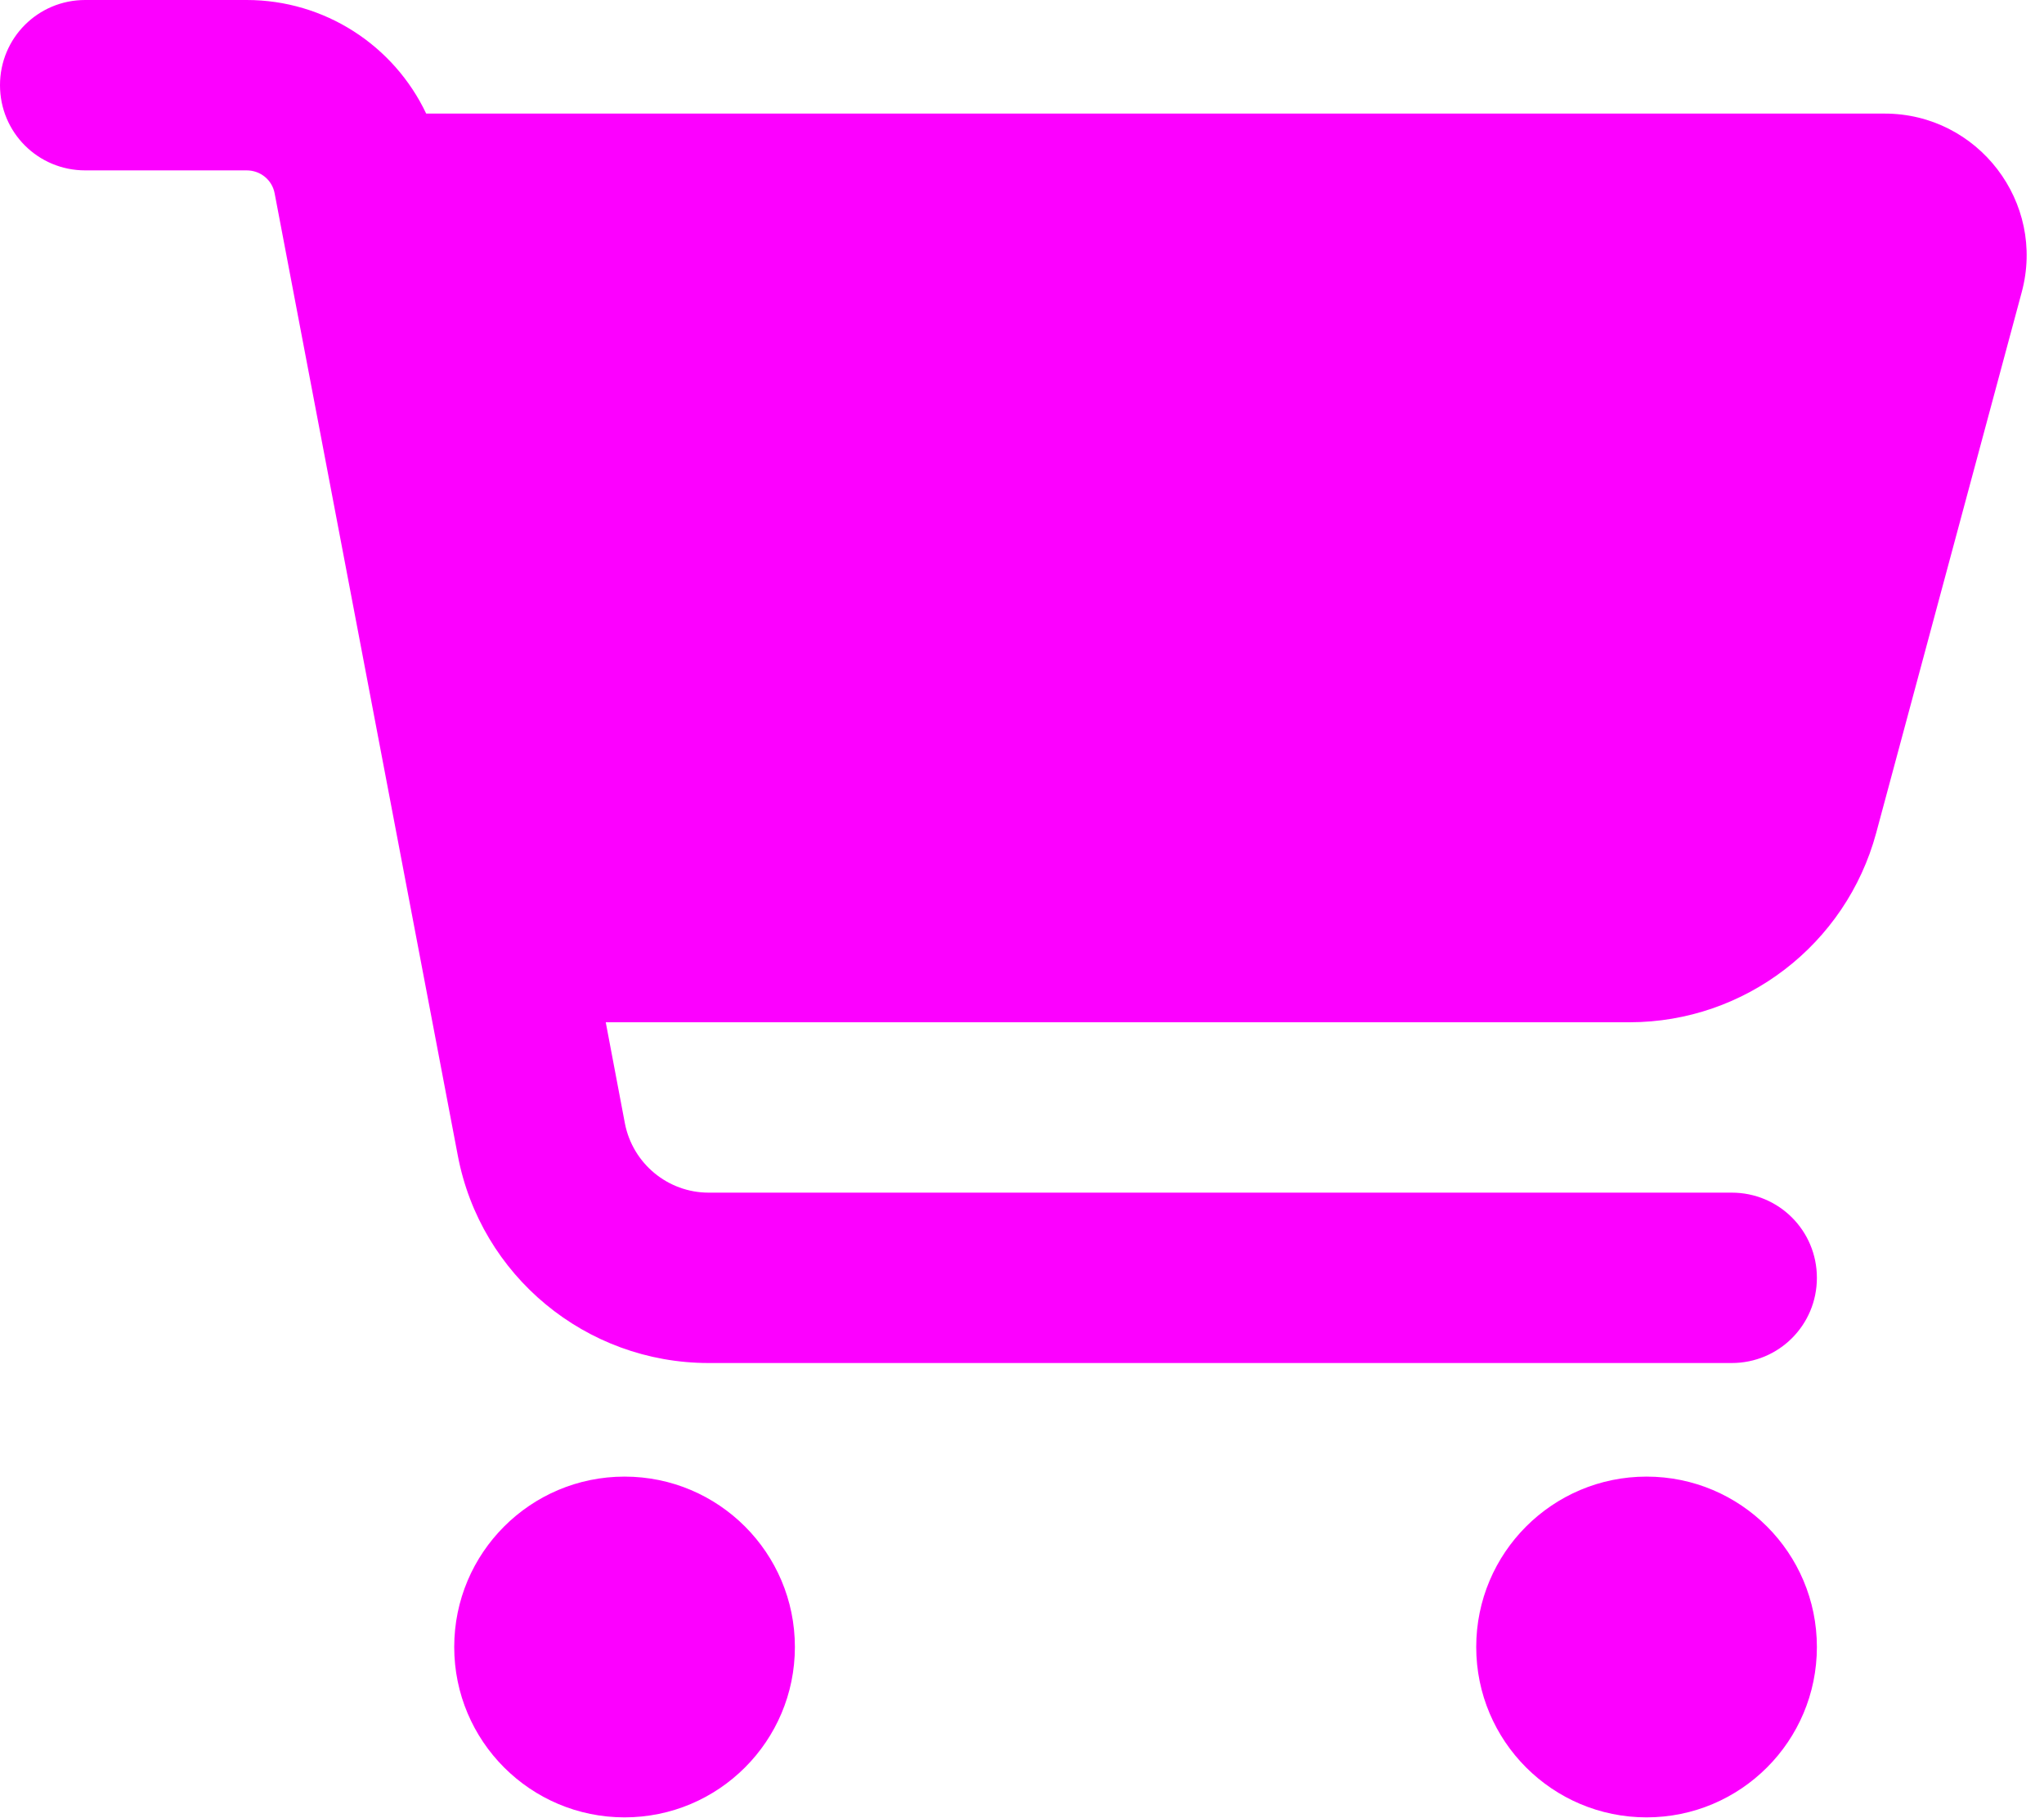
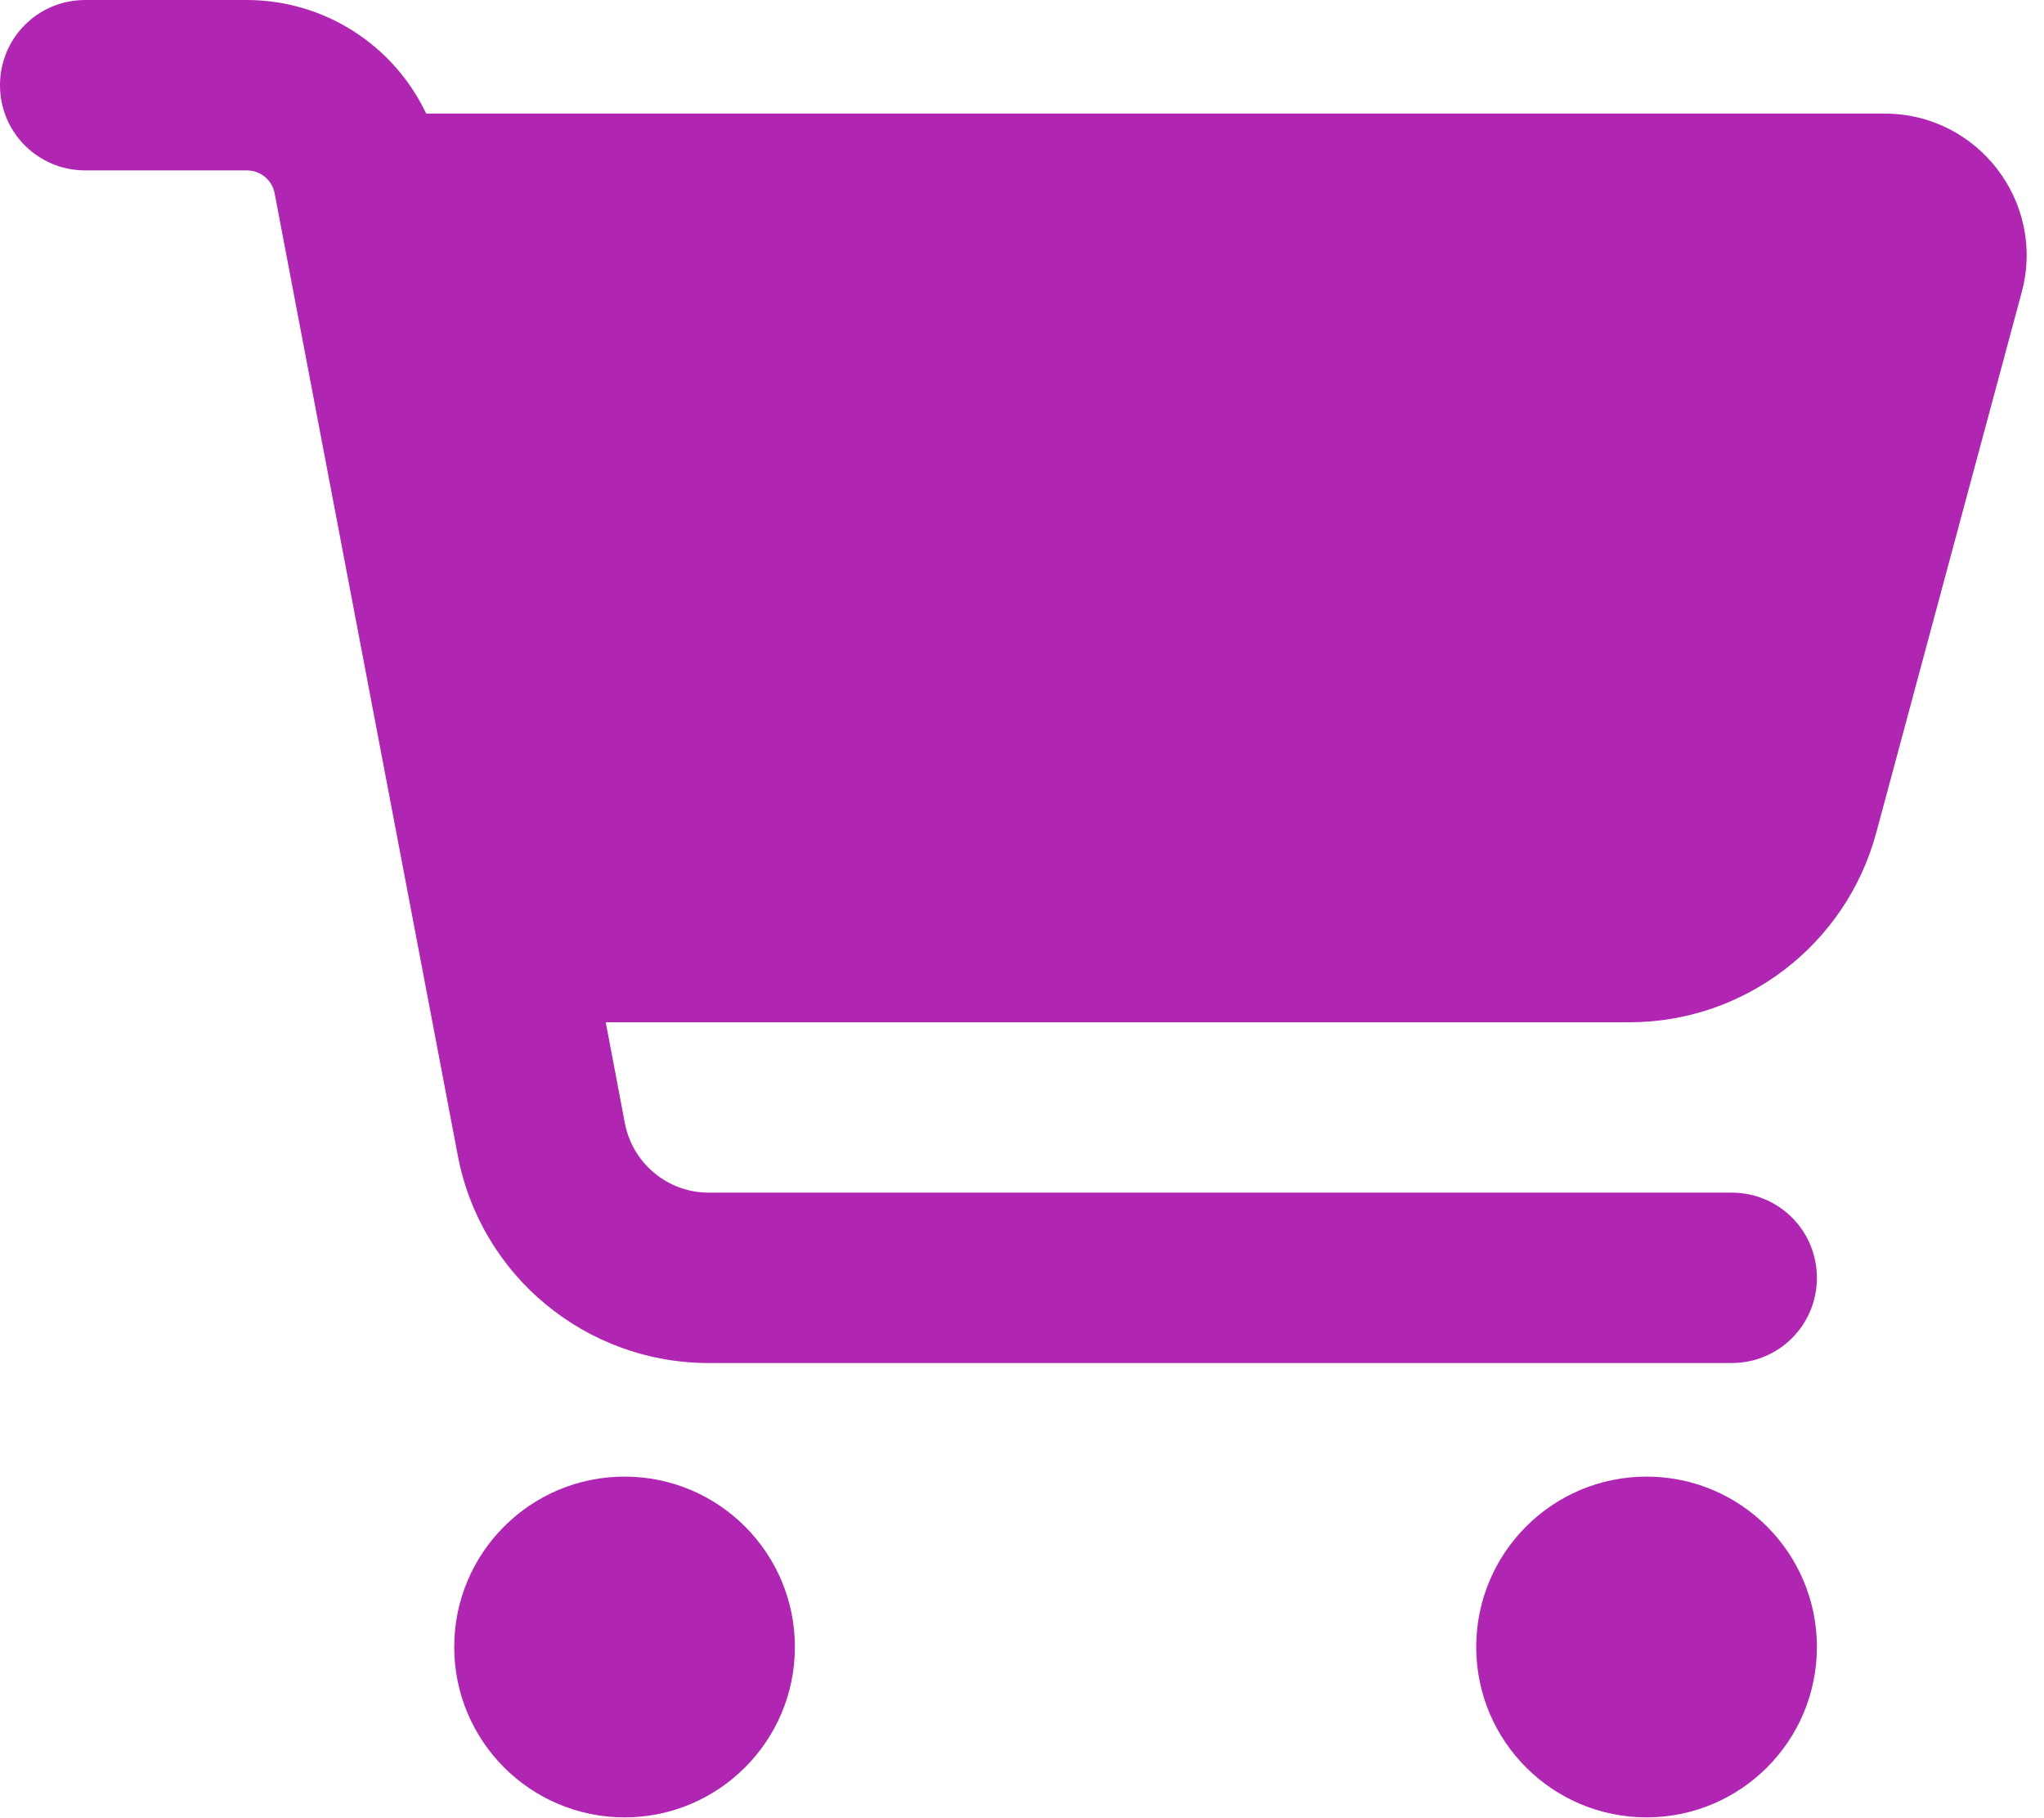
<svg xmlns="http://www.w3.org/2000/svg" viewBox="0 0 576 512">
-   <path fill="#FC00FF" d="M0 24C0 10.7 10.7 0 24 0L69.5 0c22 0 41.5 12.8 50.6 32l411 0c26.3 0 45.5 25 38.6 50.4l-41 152.3c-8.5 31.4-37 53.3-69.5 53.3l-288.5 0 5.4 28.5c2.2 11.3 12.1 19.5 23.6 19.5L488 336c13.3 0 24 10.7 24 24s-10.7 24-24 24l-288.3 0c-34.6 0-64.3-24.6-70.7-58.5L77.4 54.5c-.7-3.8-4-6.5-7.9-6.5L24 48C10.7 48 0 37.3 0 24zM128 464a48 48 0 1 1 96 0 48 48 0 1 1 -96 0zm336-48a48 48 0 1 1 0 96 48 48 0 1 1 0-96z" />
+   <path fill=" #b026b3" d="M0 24C0 10.7 10.7 0 24 0L69.5 0c22 0 41.5 12.8 50.6 32l411 0c26.3 0 45.5 25 38.6 50.4l-41 152.3c-8.5 31.4-37 53.3-69.5 53.3l-288.5 0 5.4 28.5c2.2 11.3 12.1 19.5 23.6 19.5L488 336c13.3 0 24 10.7 24 24s-10.7 24-24 24l-288.3 0c-34.6 0-64.3-24.6-70.7-58.5L77.4 54.5c-.7-3.8-4-6.5-7.9-6.5L24 48C10.7 48 0 37.3 0 24zM128 464a48 48 0 1 1 96 0 48 48 0 1 1 -96 0zm336-48a48 48 0 1 1 0 96 48 48 0 1 1 0-96z" />
</svg>
